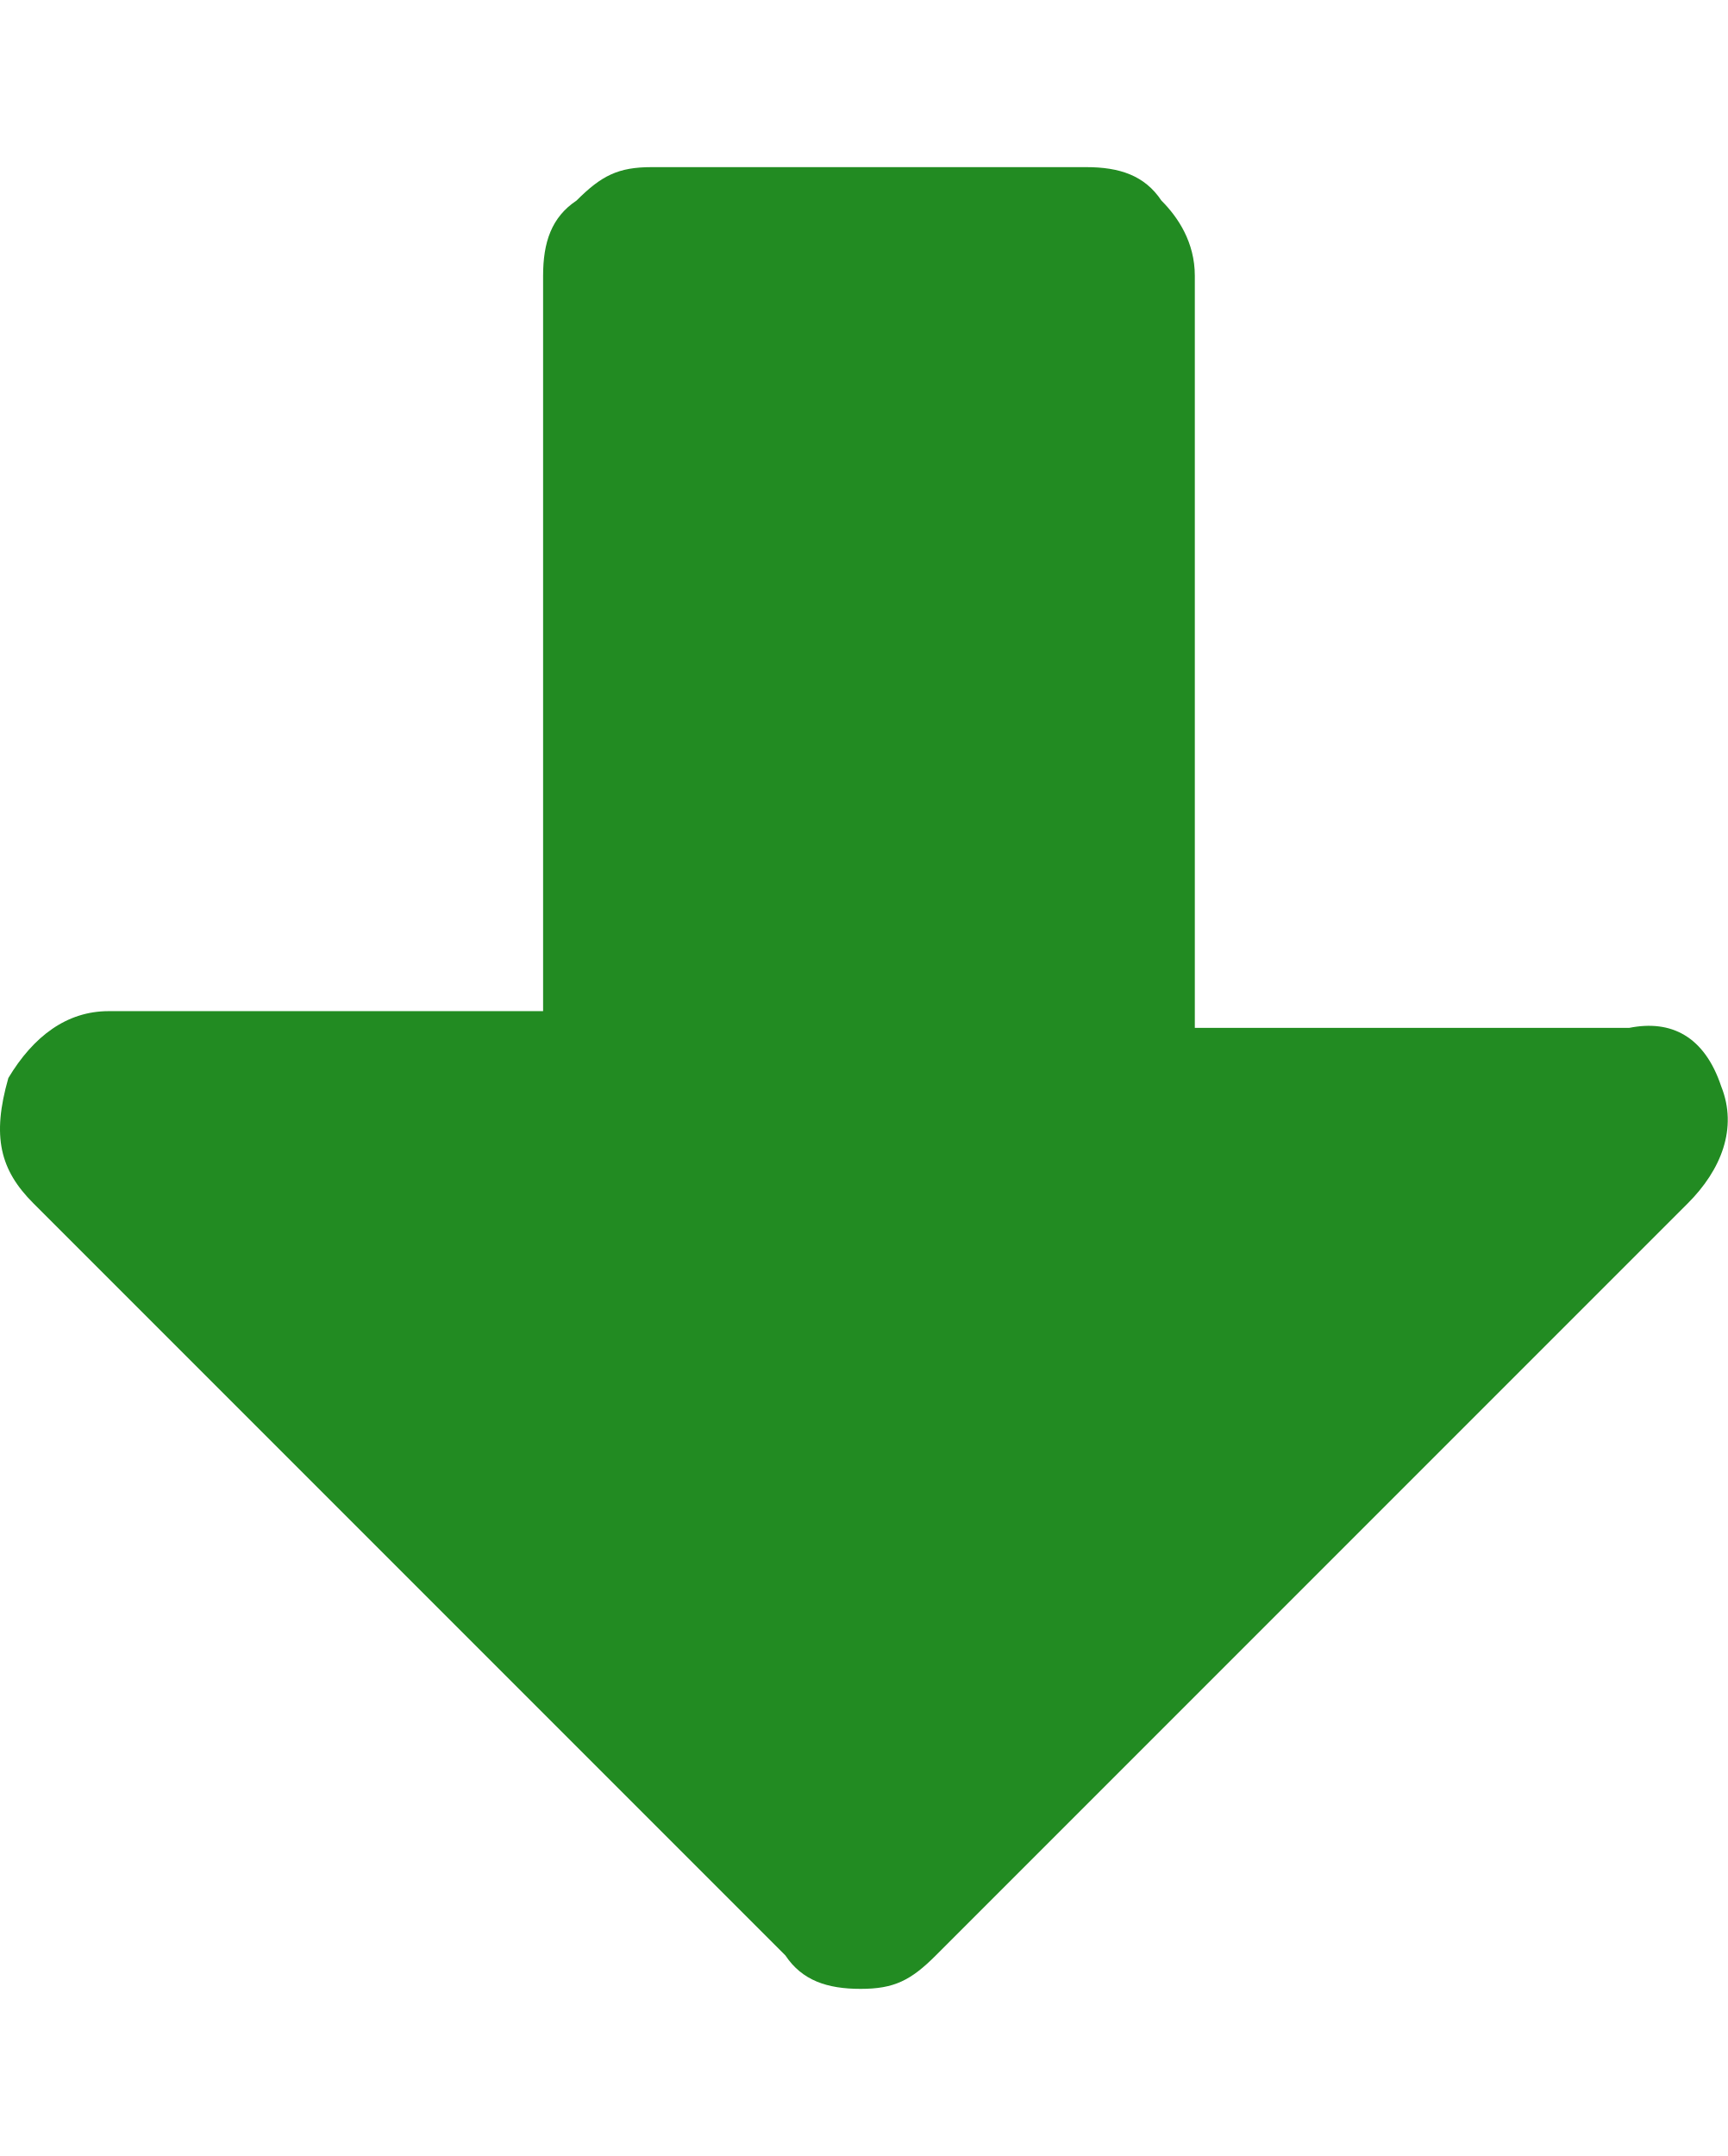
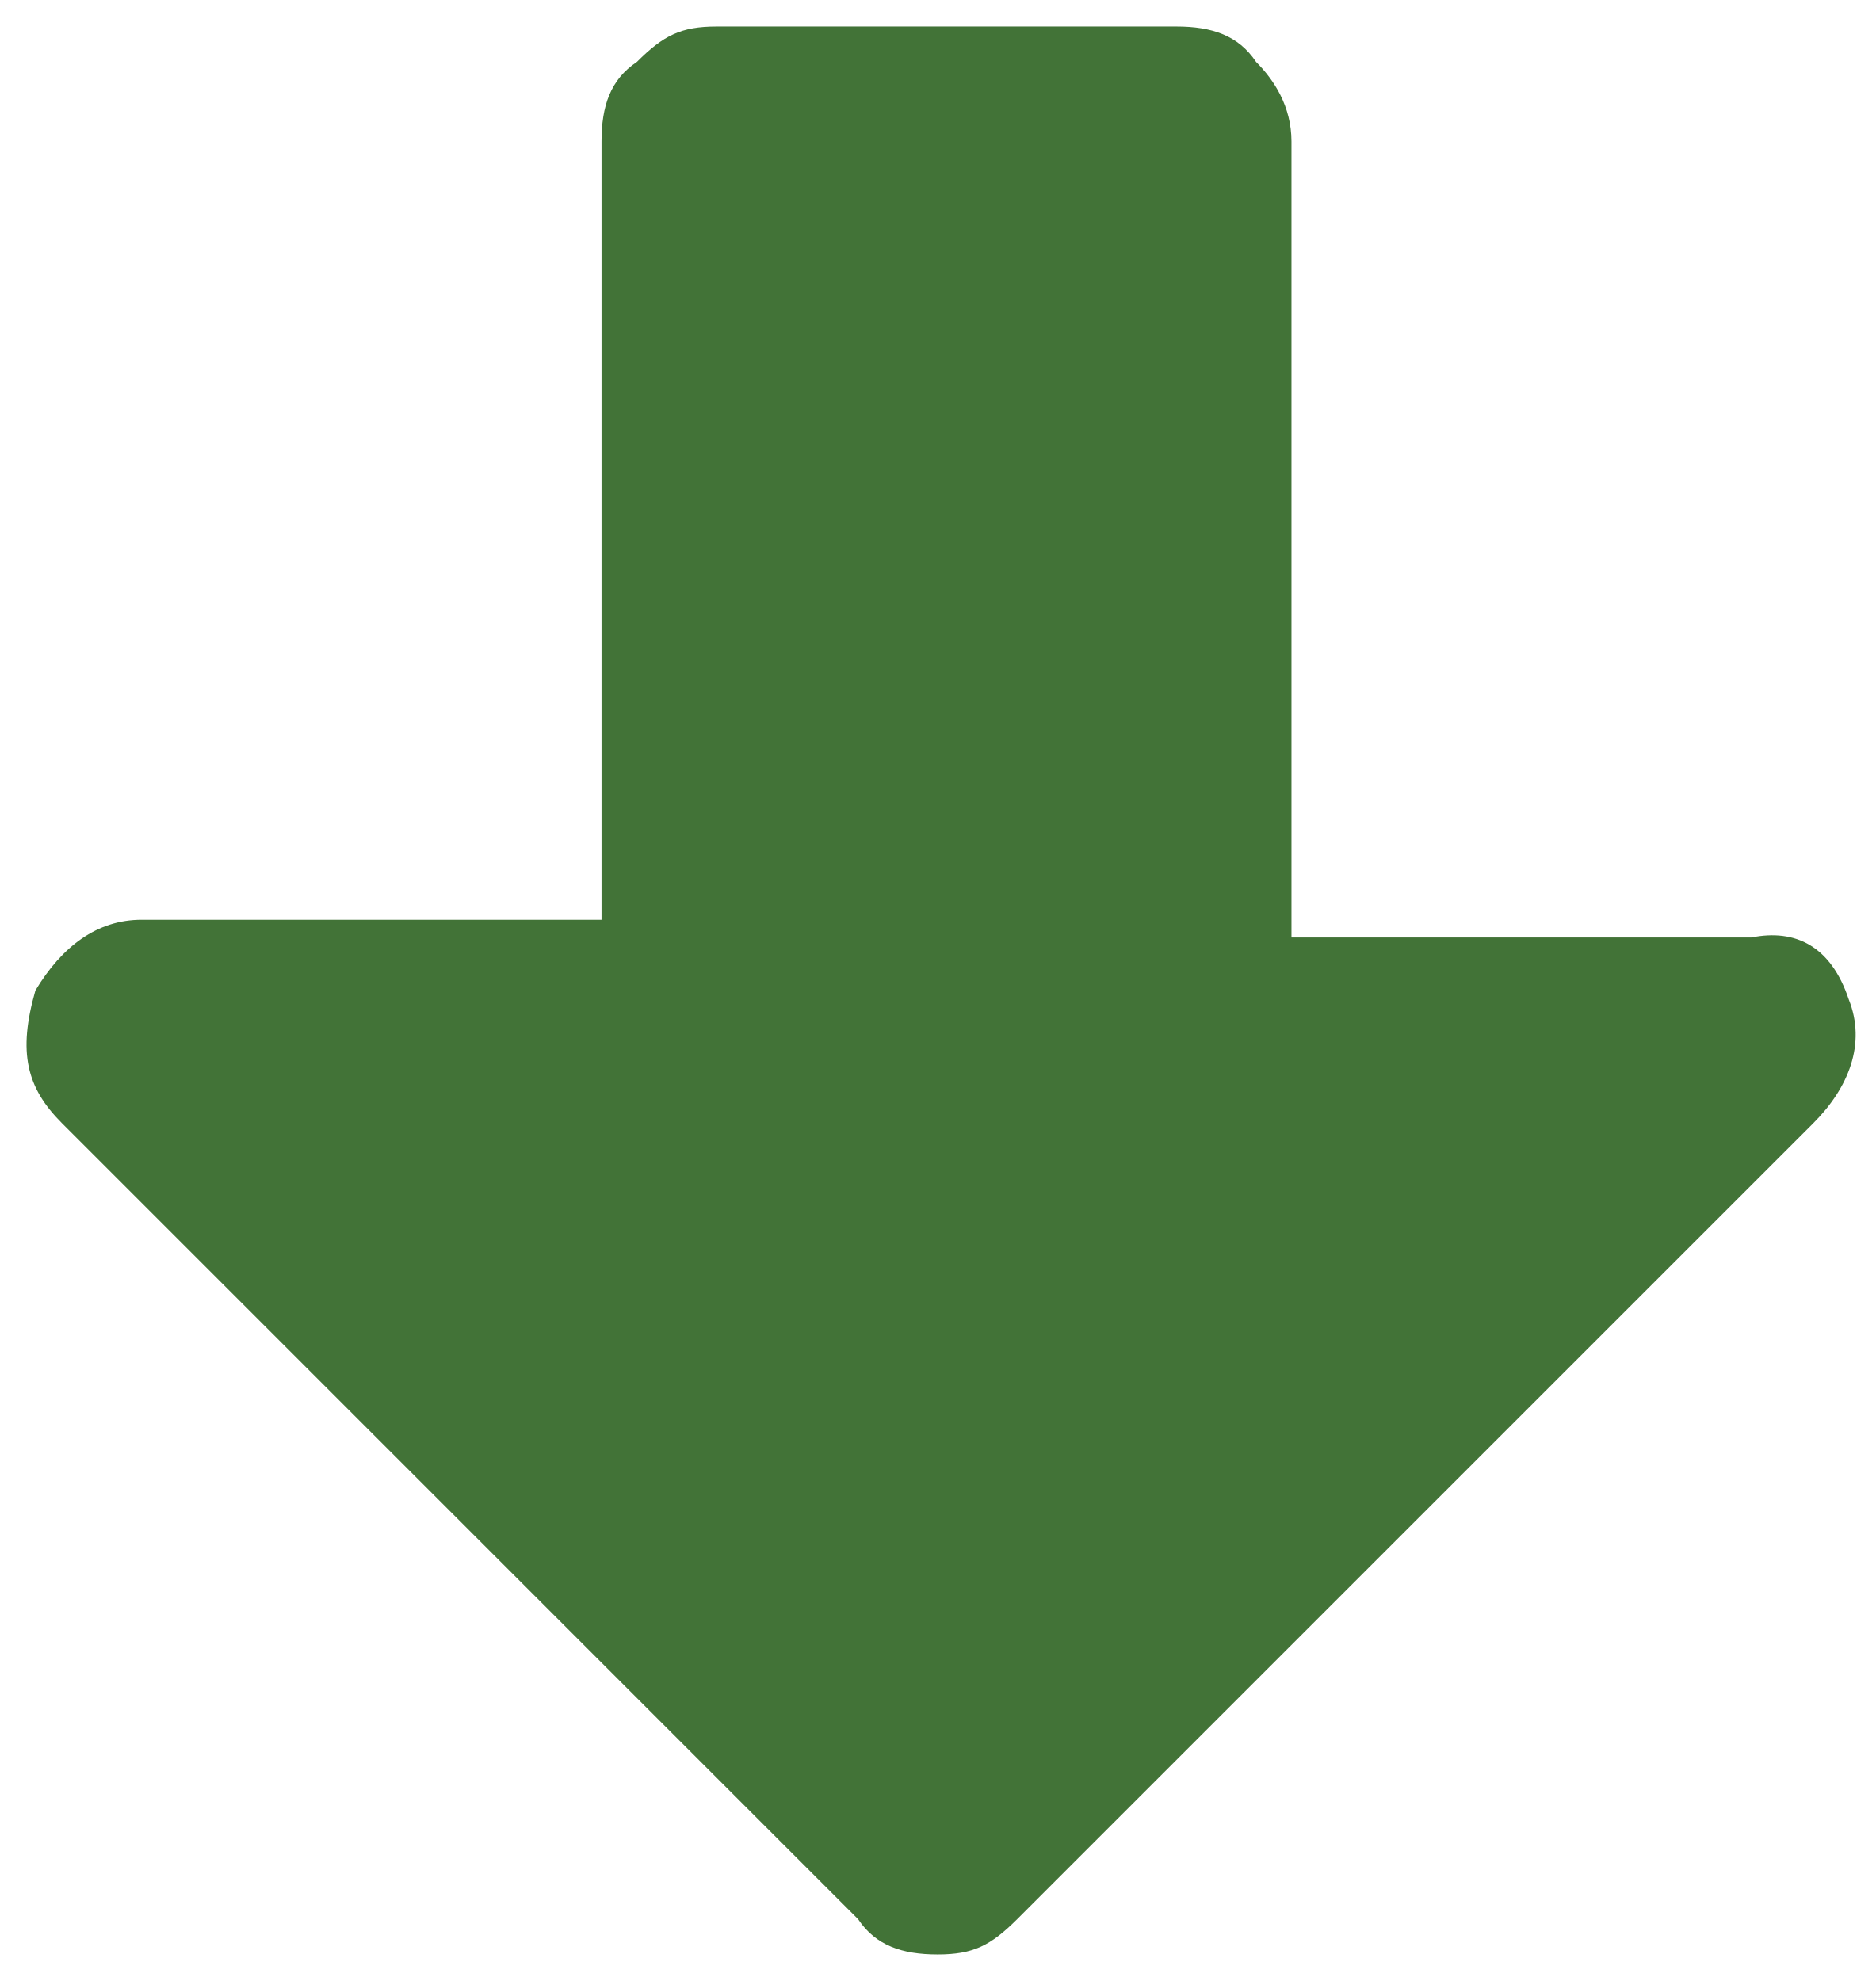
- <svg xmlns="http://www.w3.org/2000/svg" viewBox="0 0 20.678 25.8" width="20.678" height="25.8">
-   <path d="M20.2 14.4l-9 9c-.3.3-.5.4-.9.4s-.7-.1-.9-.4l-9-9c-.4-.4-.5-.8-.3-1.5.3-.5.7-.8 1.2-.8h5.2V3.3c0-.4.1-.7.4-.9.3-.3.5-.4.9-.4H13c.4 0 .7.1.9.4.2.2.4.5.4.9v9h5.2c.5-.1.9.1 1.1.7.2.5 0 1-.4 1.4z" fill="#228b22" />
+ <svg xmlns="http://www.w3.org/2000/svg" version="1.1" id="Layer_1" x="0px" y="0px" viewBox="0 0 21.2 22.4" style="enable-background:new 0 0 21.2 22.4;" xml:space="preserve">
+   <style type="text/css">
+ 	.st0{fill:#427337;}
+ </style>
+   <path class="st0" d="M20.5,12.7l-9,9c-0.3,0.3-0.5,0.4-0.9,0.4S9.9,22,9.7,21.7l-9-9c-0.4-0.4-0.5-0.8-0.3-1.5  c0.3-0.5,0.7-0.8,1.2-0.8h5.2V1.6c0-0.4,0.1-0.7,0.4-0.9c0.3-0.3,0.5-0.4,0.9-0.4h5.2c0.4,0,0.7,0.1,0.9,0.4  c0.2,0.2,0.4,0.5,0.4,0.9v9h5.2c0.5-0.1,0.9,0.1,1.1,0.7C21.1,11.8,20.9,12.3,20.5,12.7z" />
</svg>
